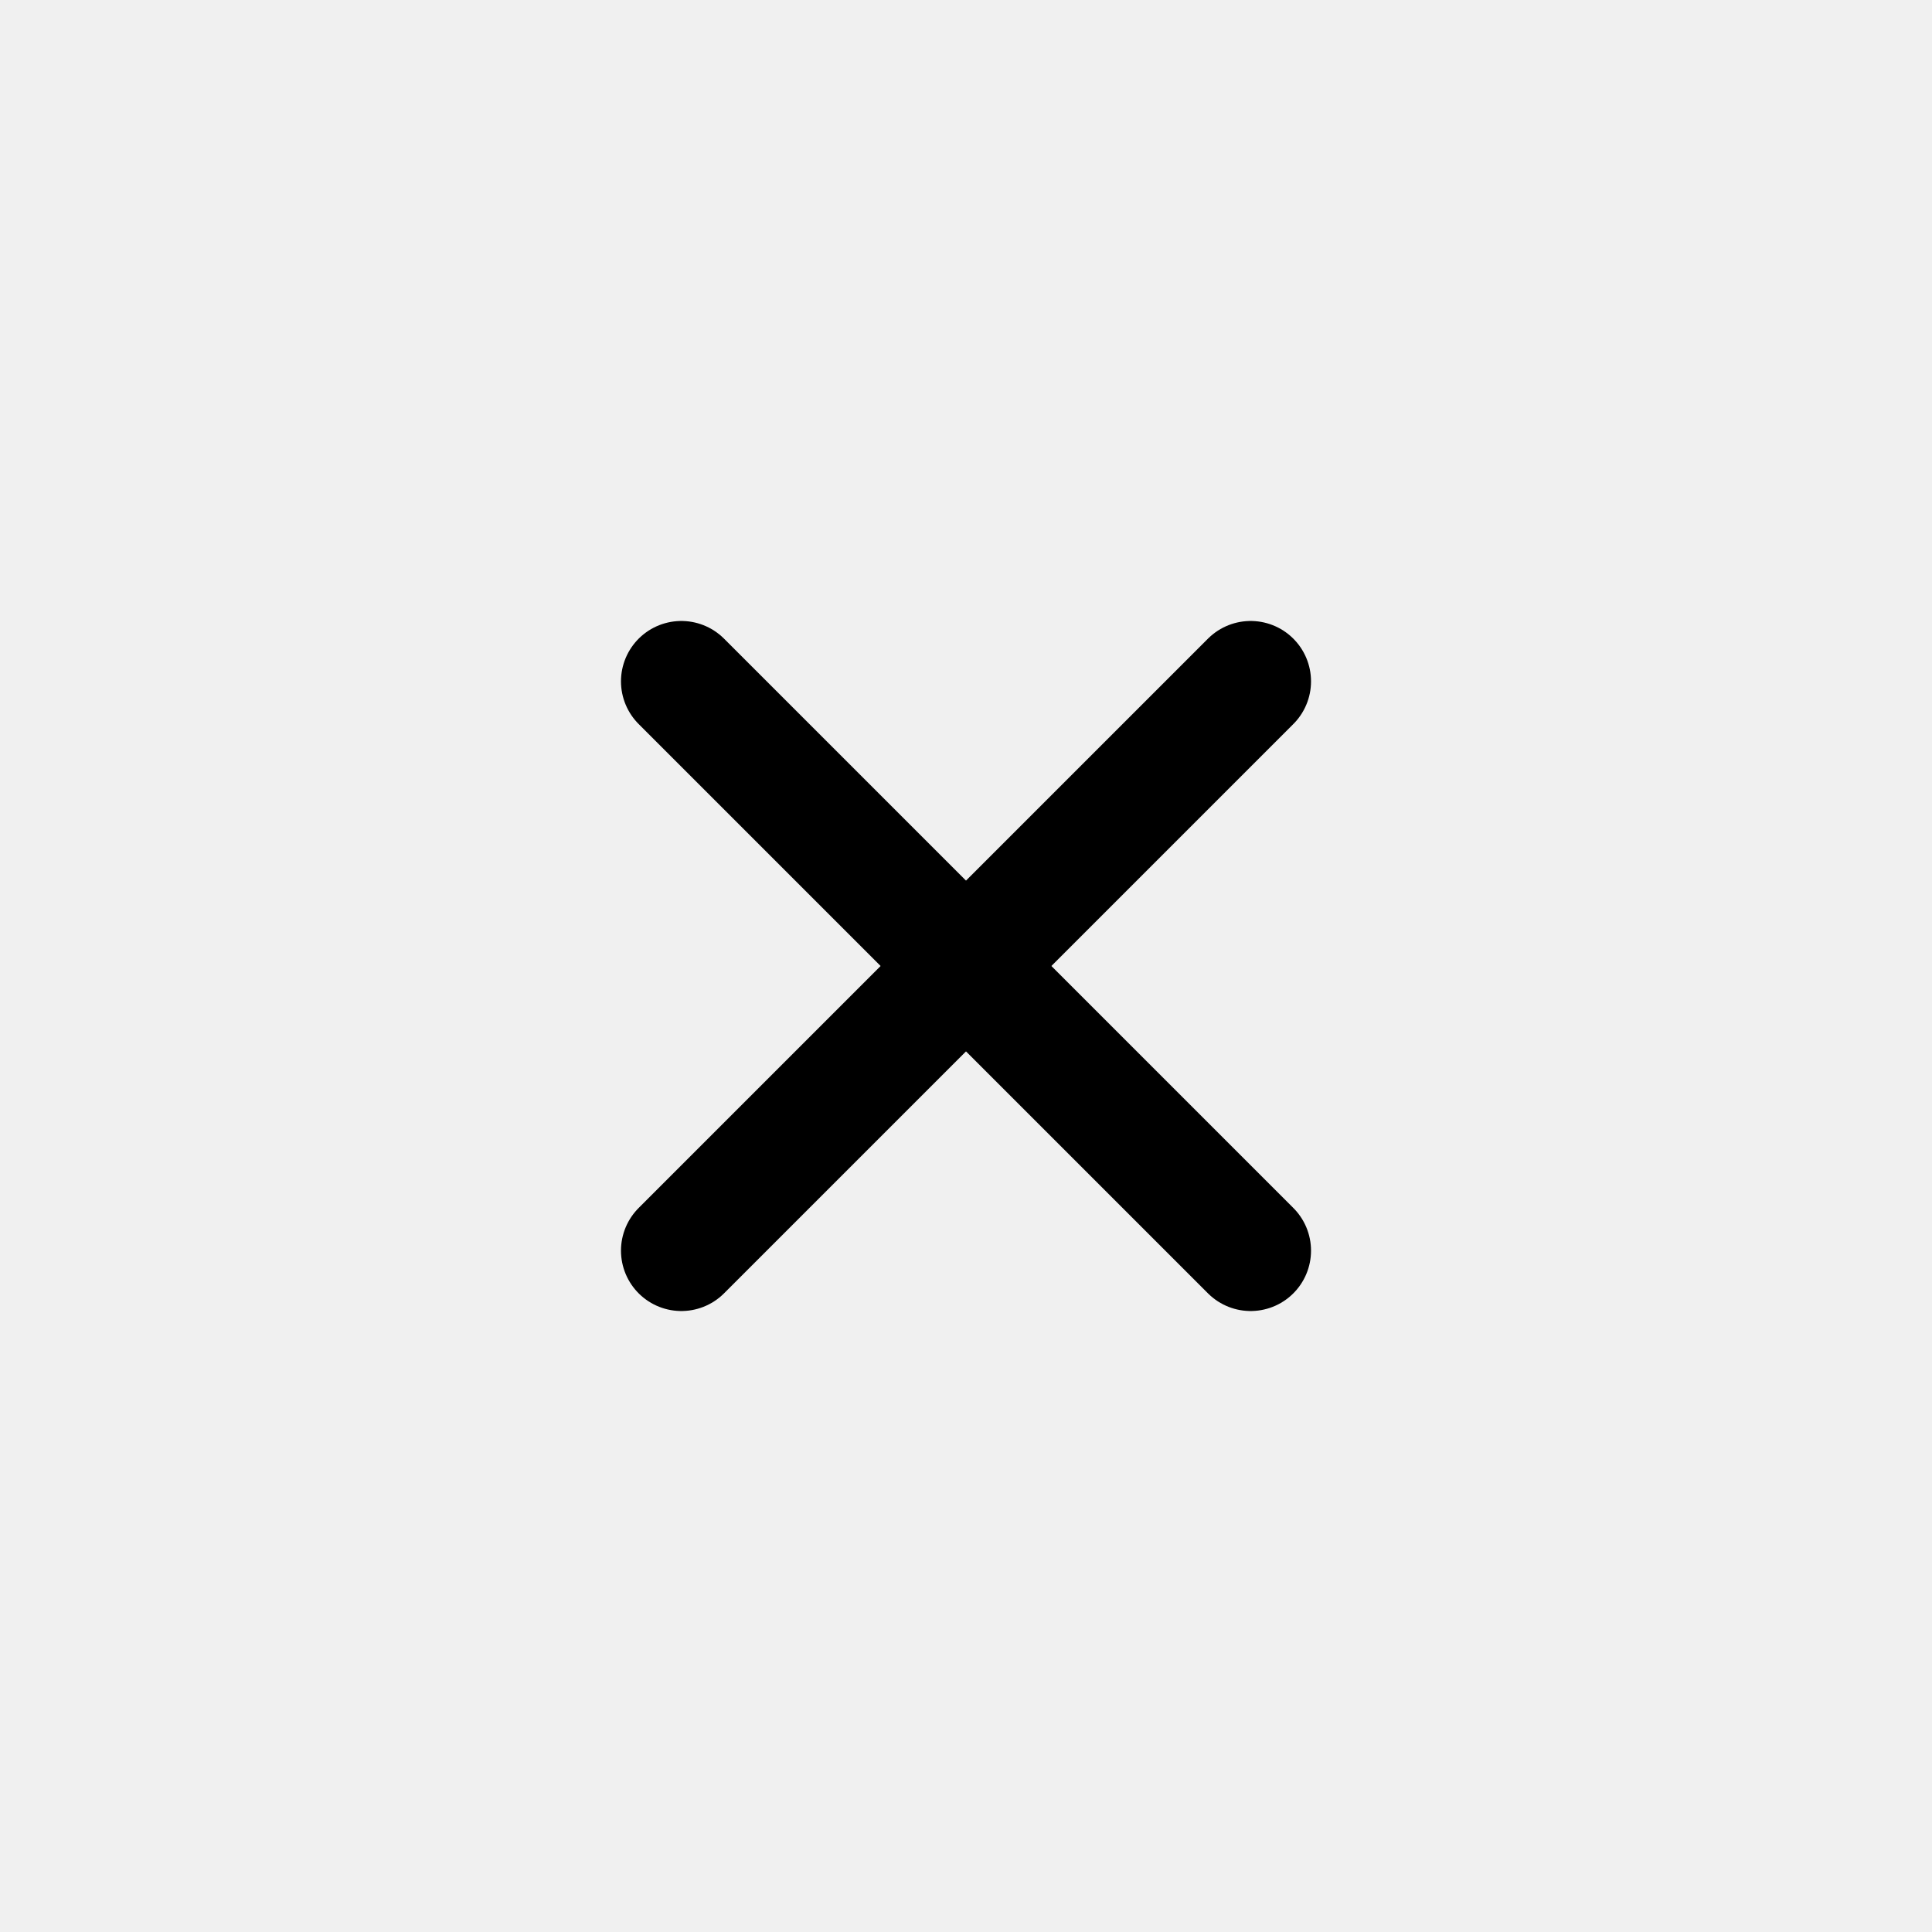
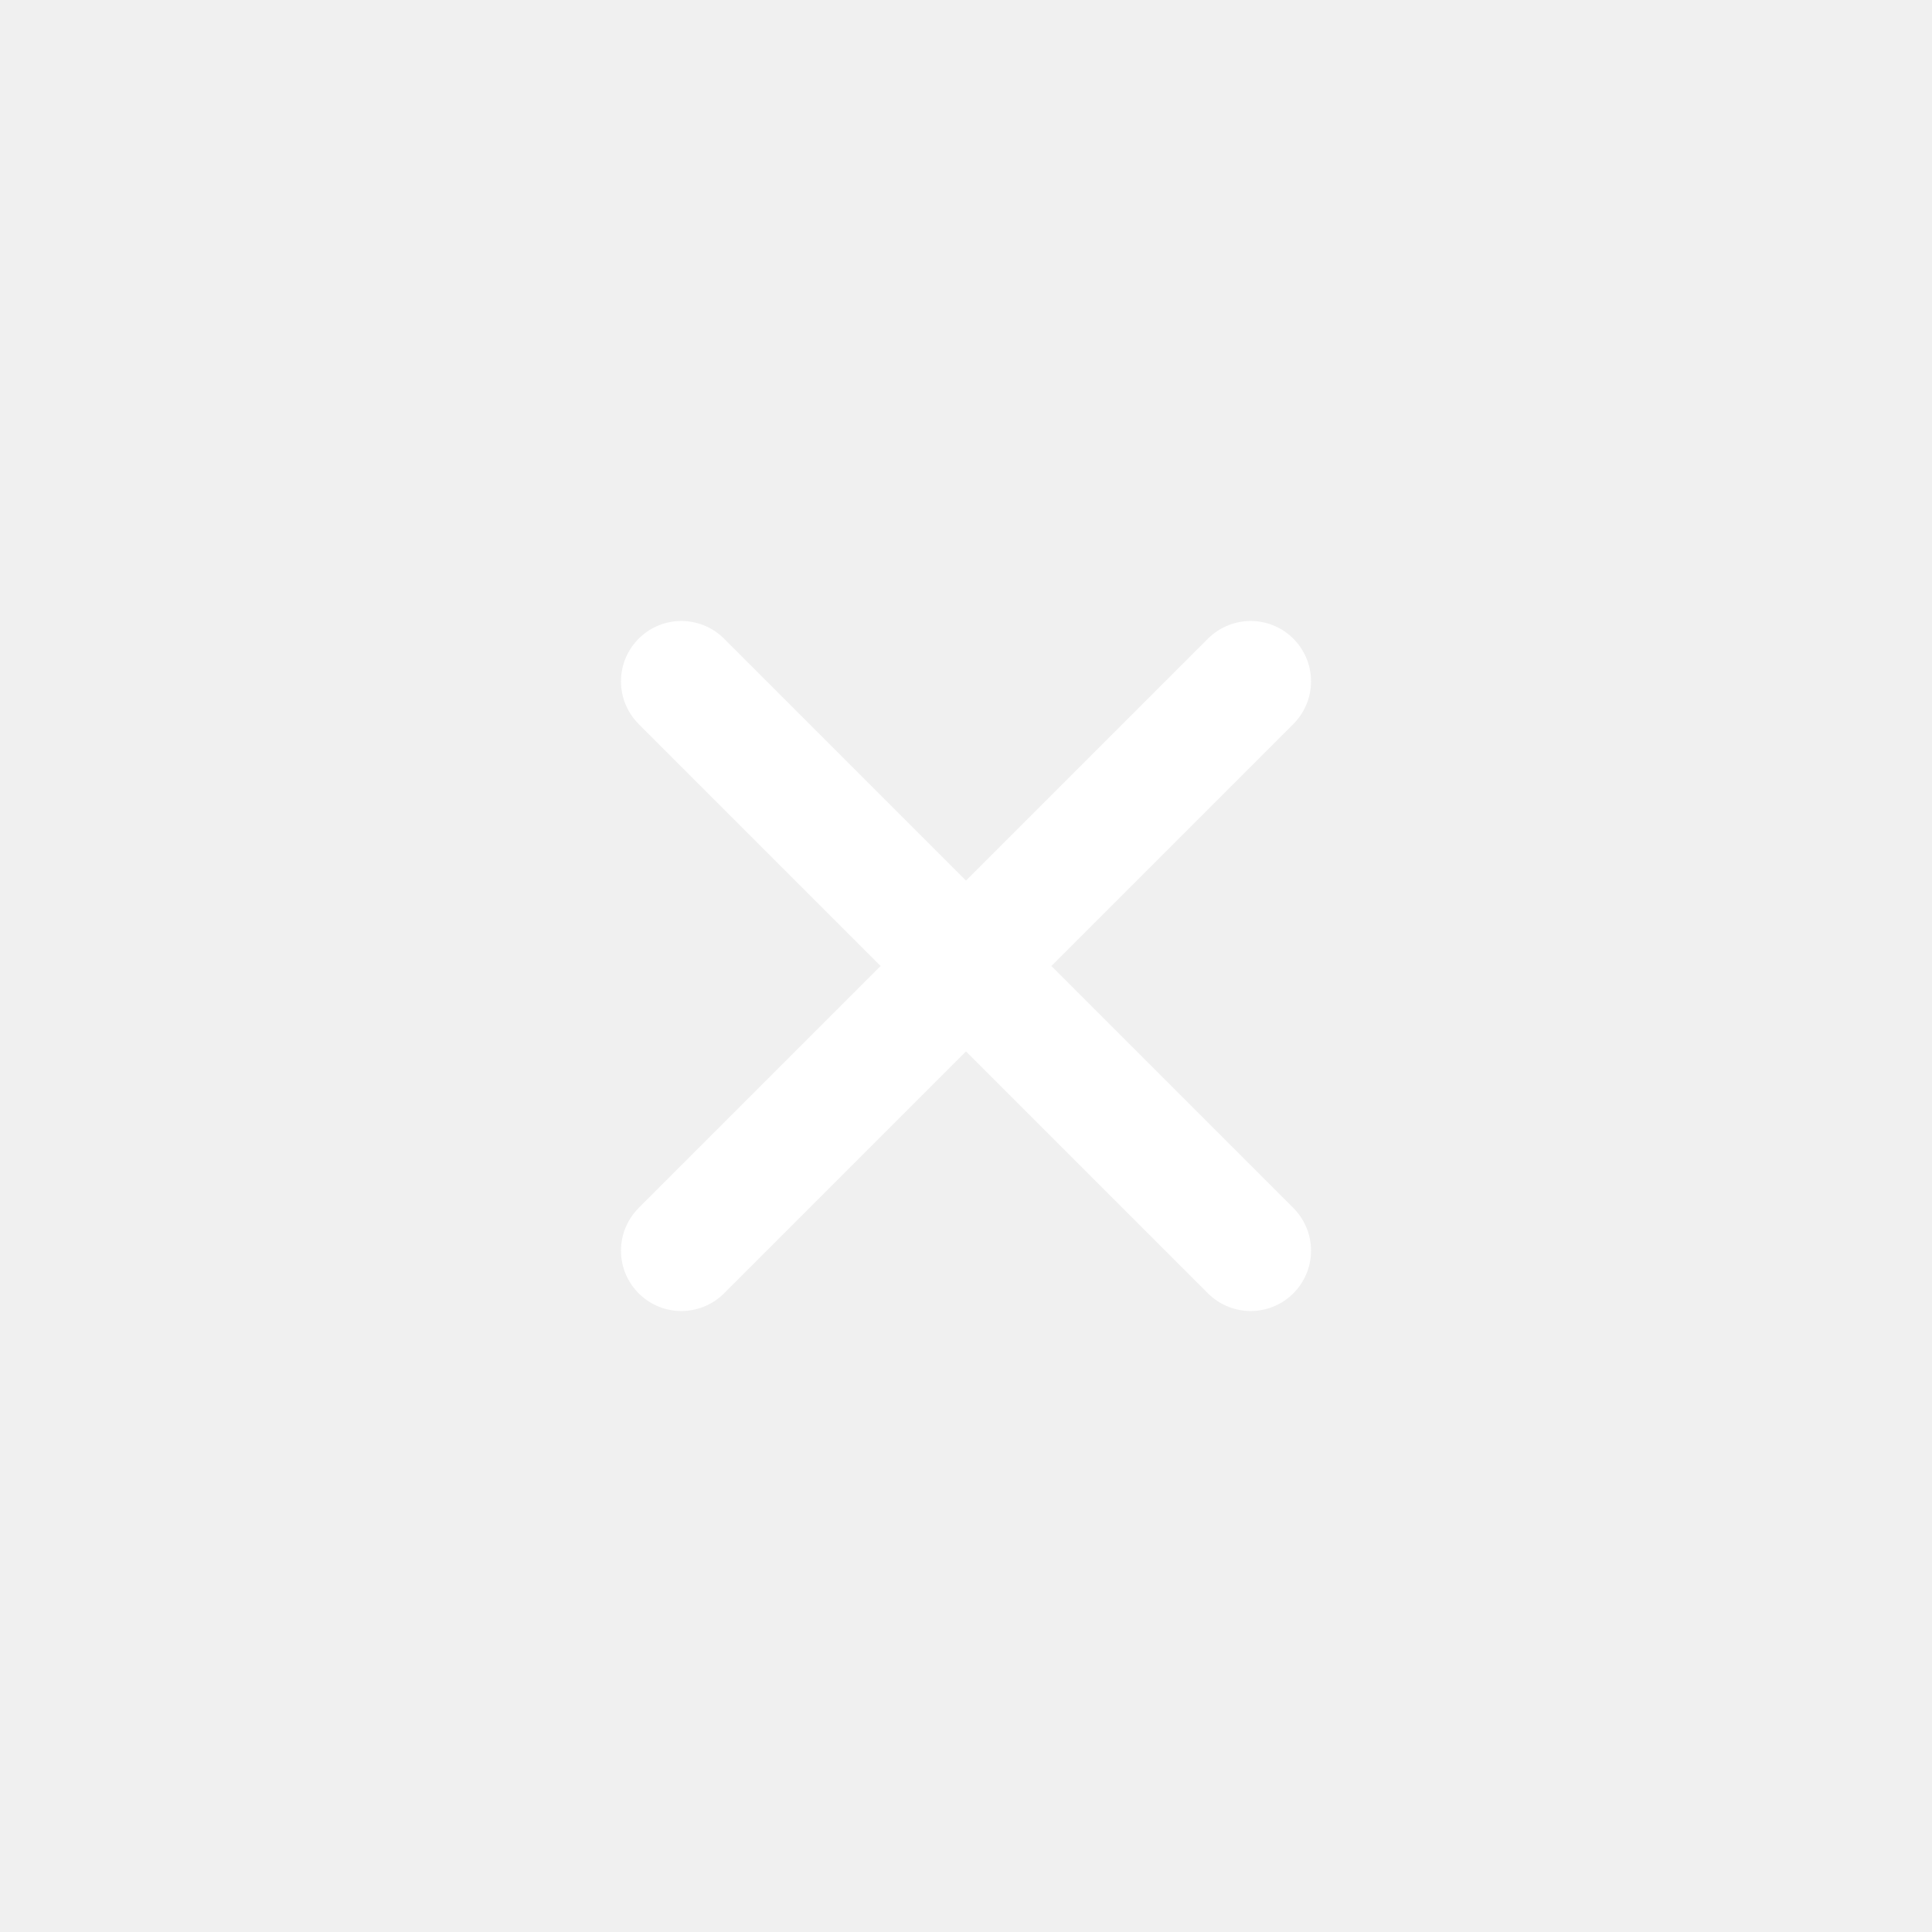
<svg xmlns="http://www.w3.org/2000/svg" width="24" height="24" viewBox="0 0 24 24" fill="none">
-   <path d="M8.464 15.536L15.536 8.464" stroke="black" stroke-width="1.5" stroke-linecap="round" />
-   <path d="M8.464 8.464L15.536 15.536" stroke="black" stroke-width="1.5" stroke-linecap="round" />
+   <path d="M8.464 15.536L15.536 8.464" stroke="white" stroke-width="1.5" stroke-linecap="round" />
+   <path d="M8.464 8.464L15.536 15.536" stroke="white" stroke-width="1.5" stroke-linecap="round" />
</svg>
